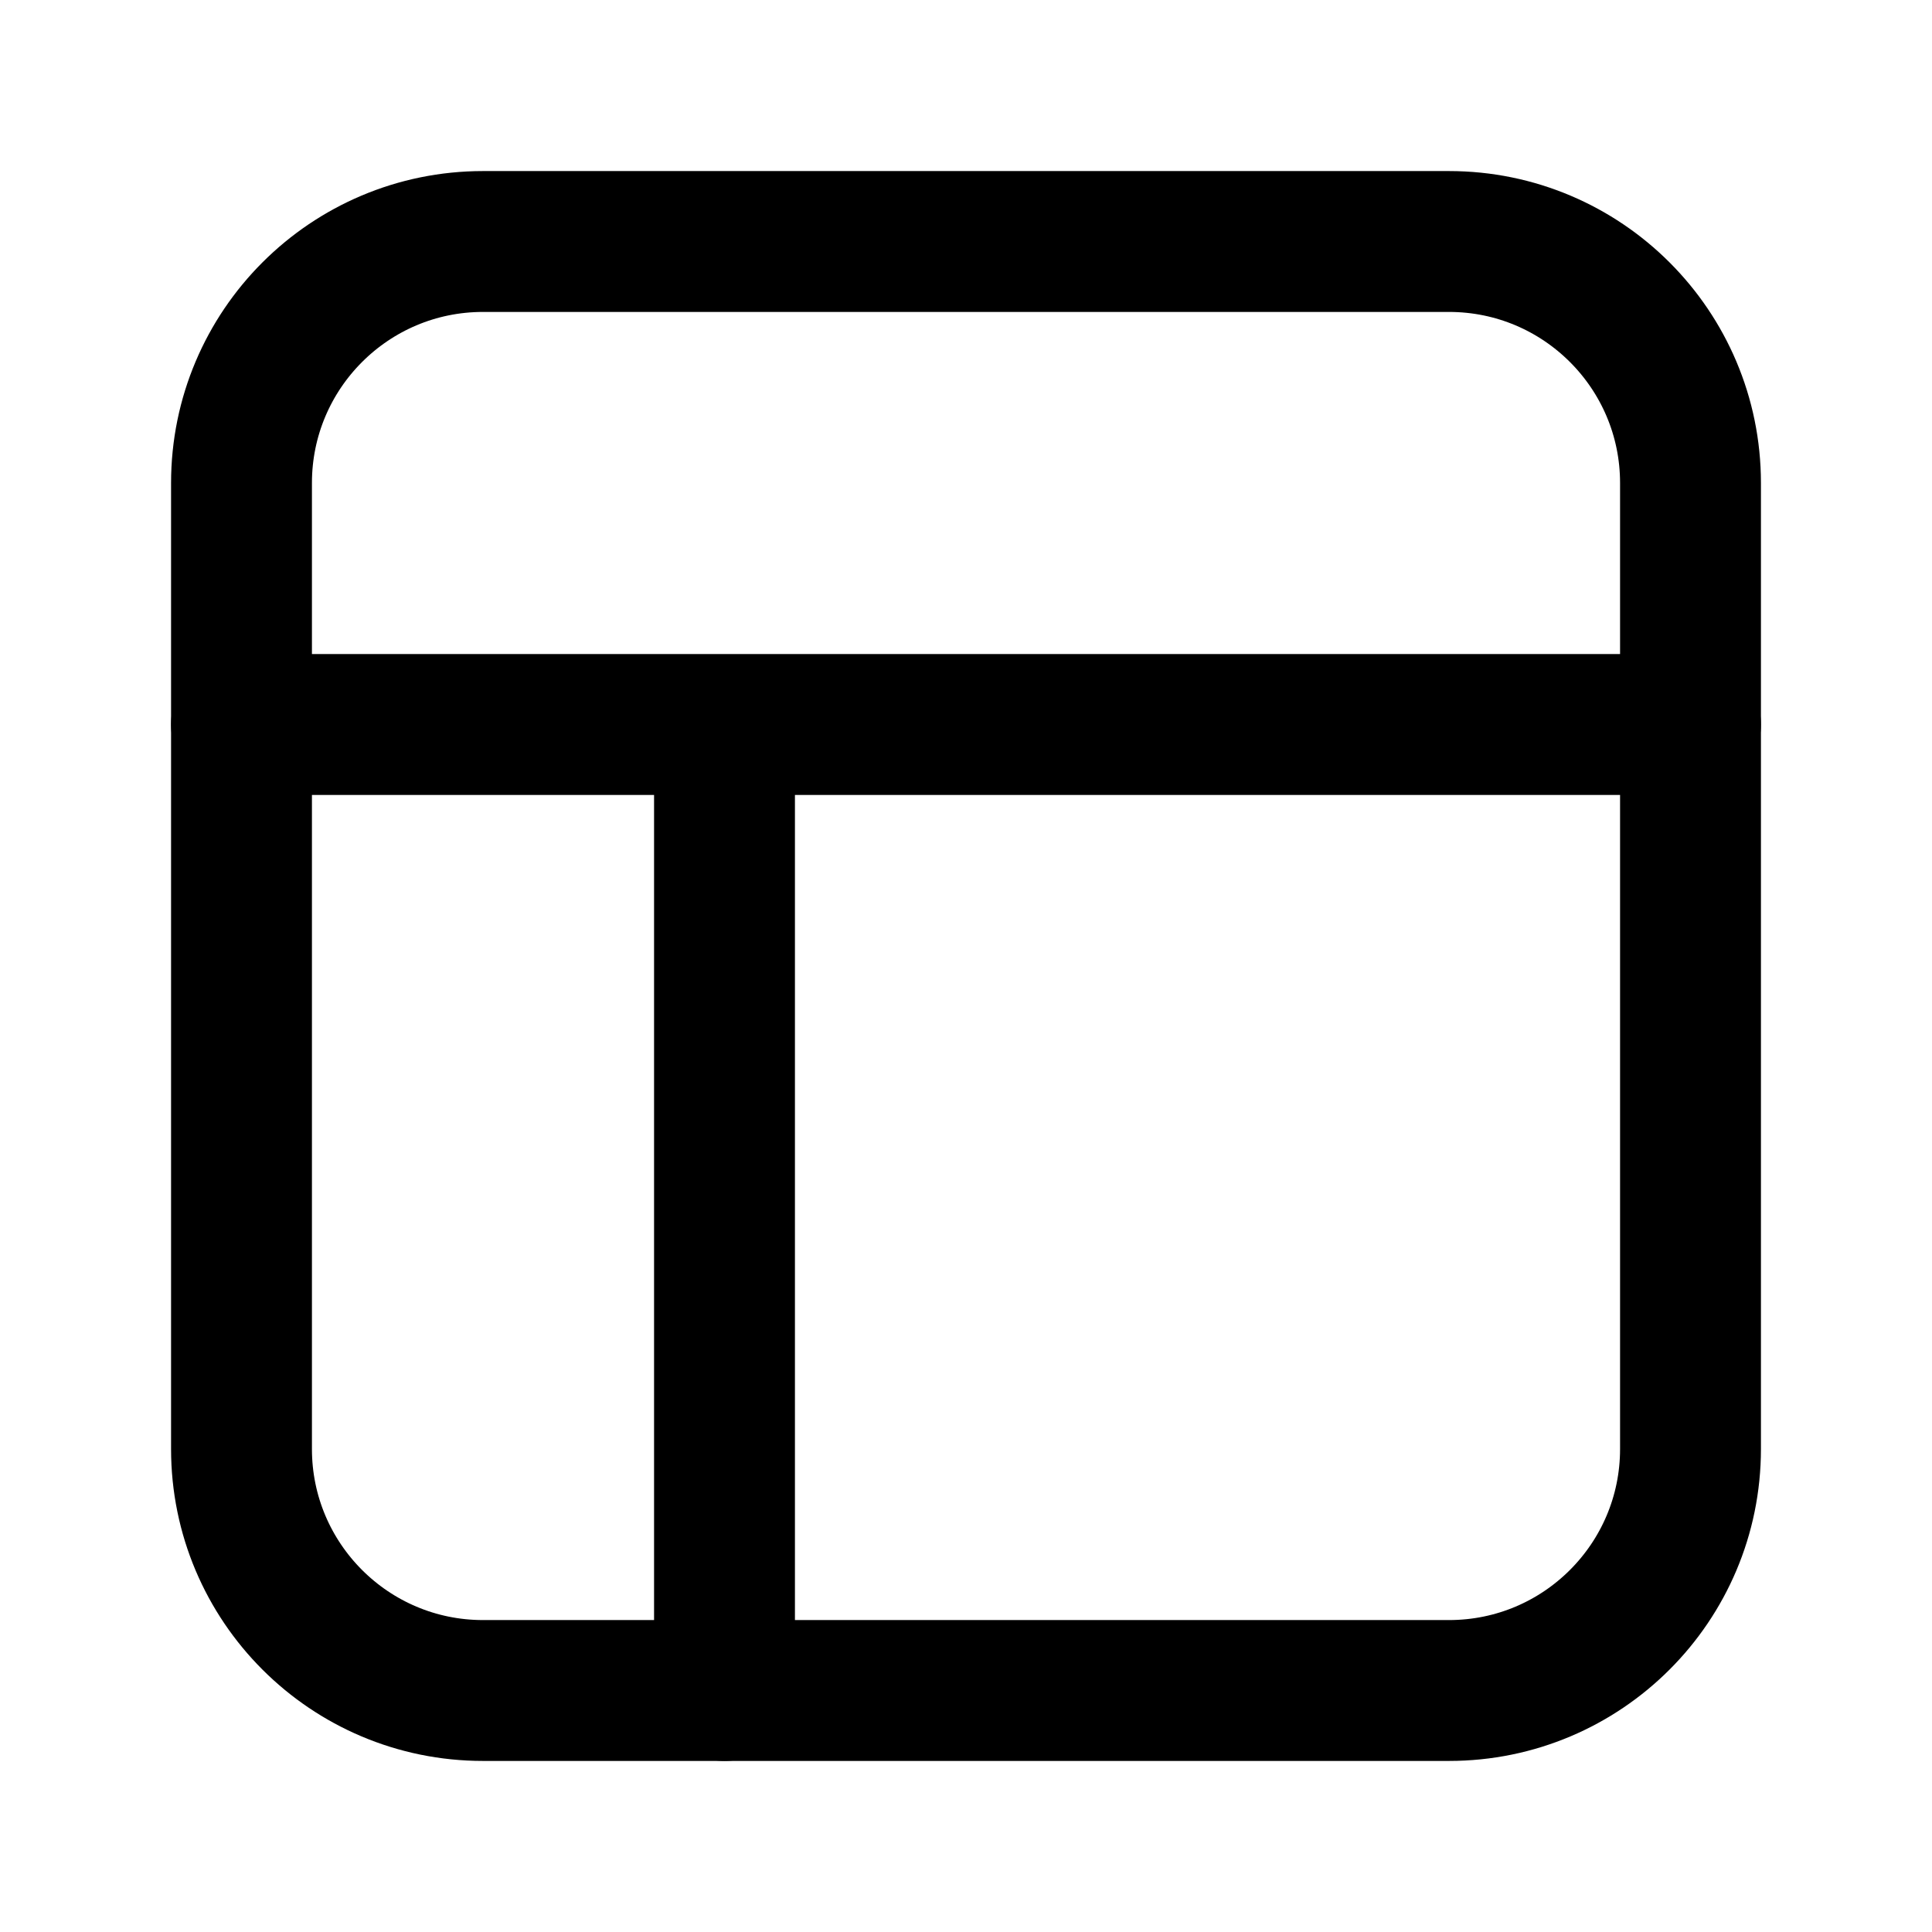
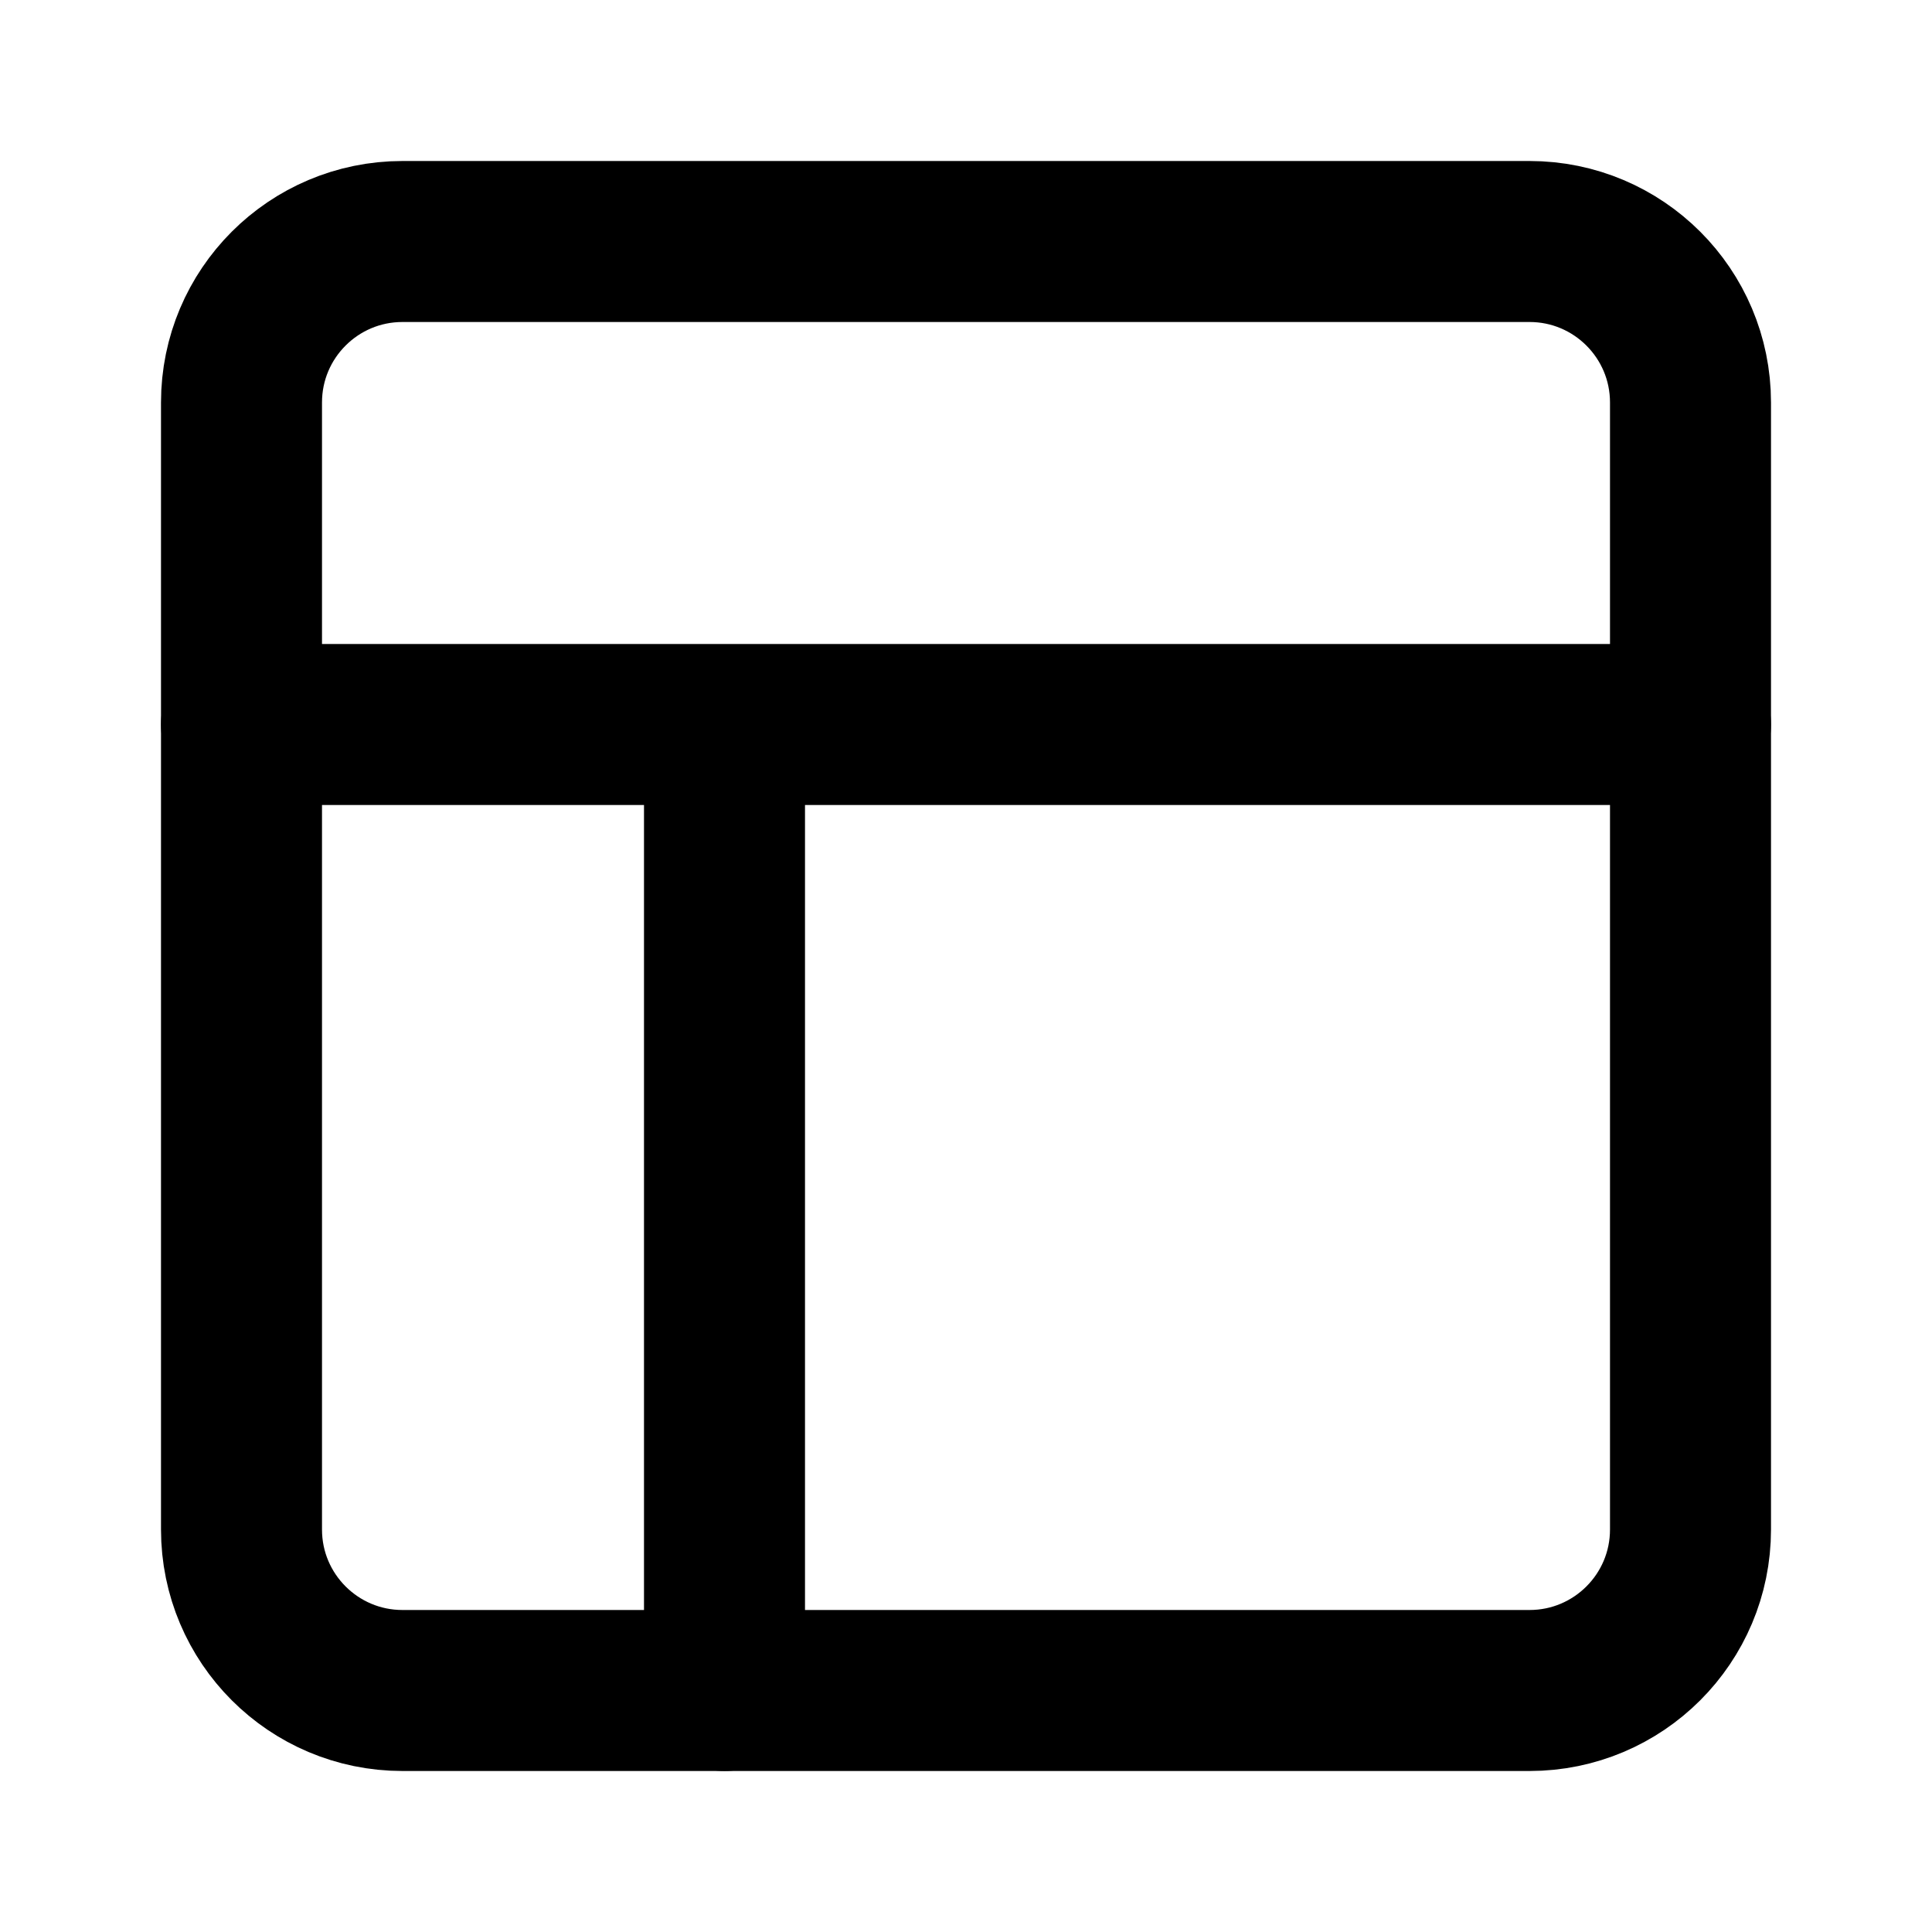
- <svg xmlns="http://www.w3.org/2000/svg" viewBox="0 0 24 24" fill="none" stroke="currentColor" stroke-width="1.75" stroke-linecap="round" stroke-linejoin="round">
-   <rect x="3" y="3" width="18" height="18" rx="3" />
+ <svg xmlns="http://www.w3.org/2000/svg" viewBox="0 0 24 24" fill="none" stroke="currentColor" stroke-width="2" stroke-linecap="round" stroke-linejoin="round">
+   <rect x="3" y="3" width="18" height="18" rx="2" />
  <path d="M3 9h18M9 9v12" />
</svg>
